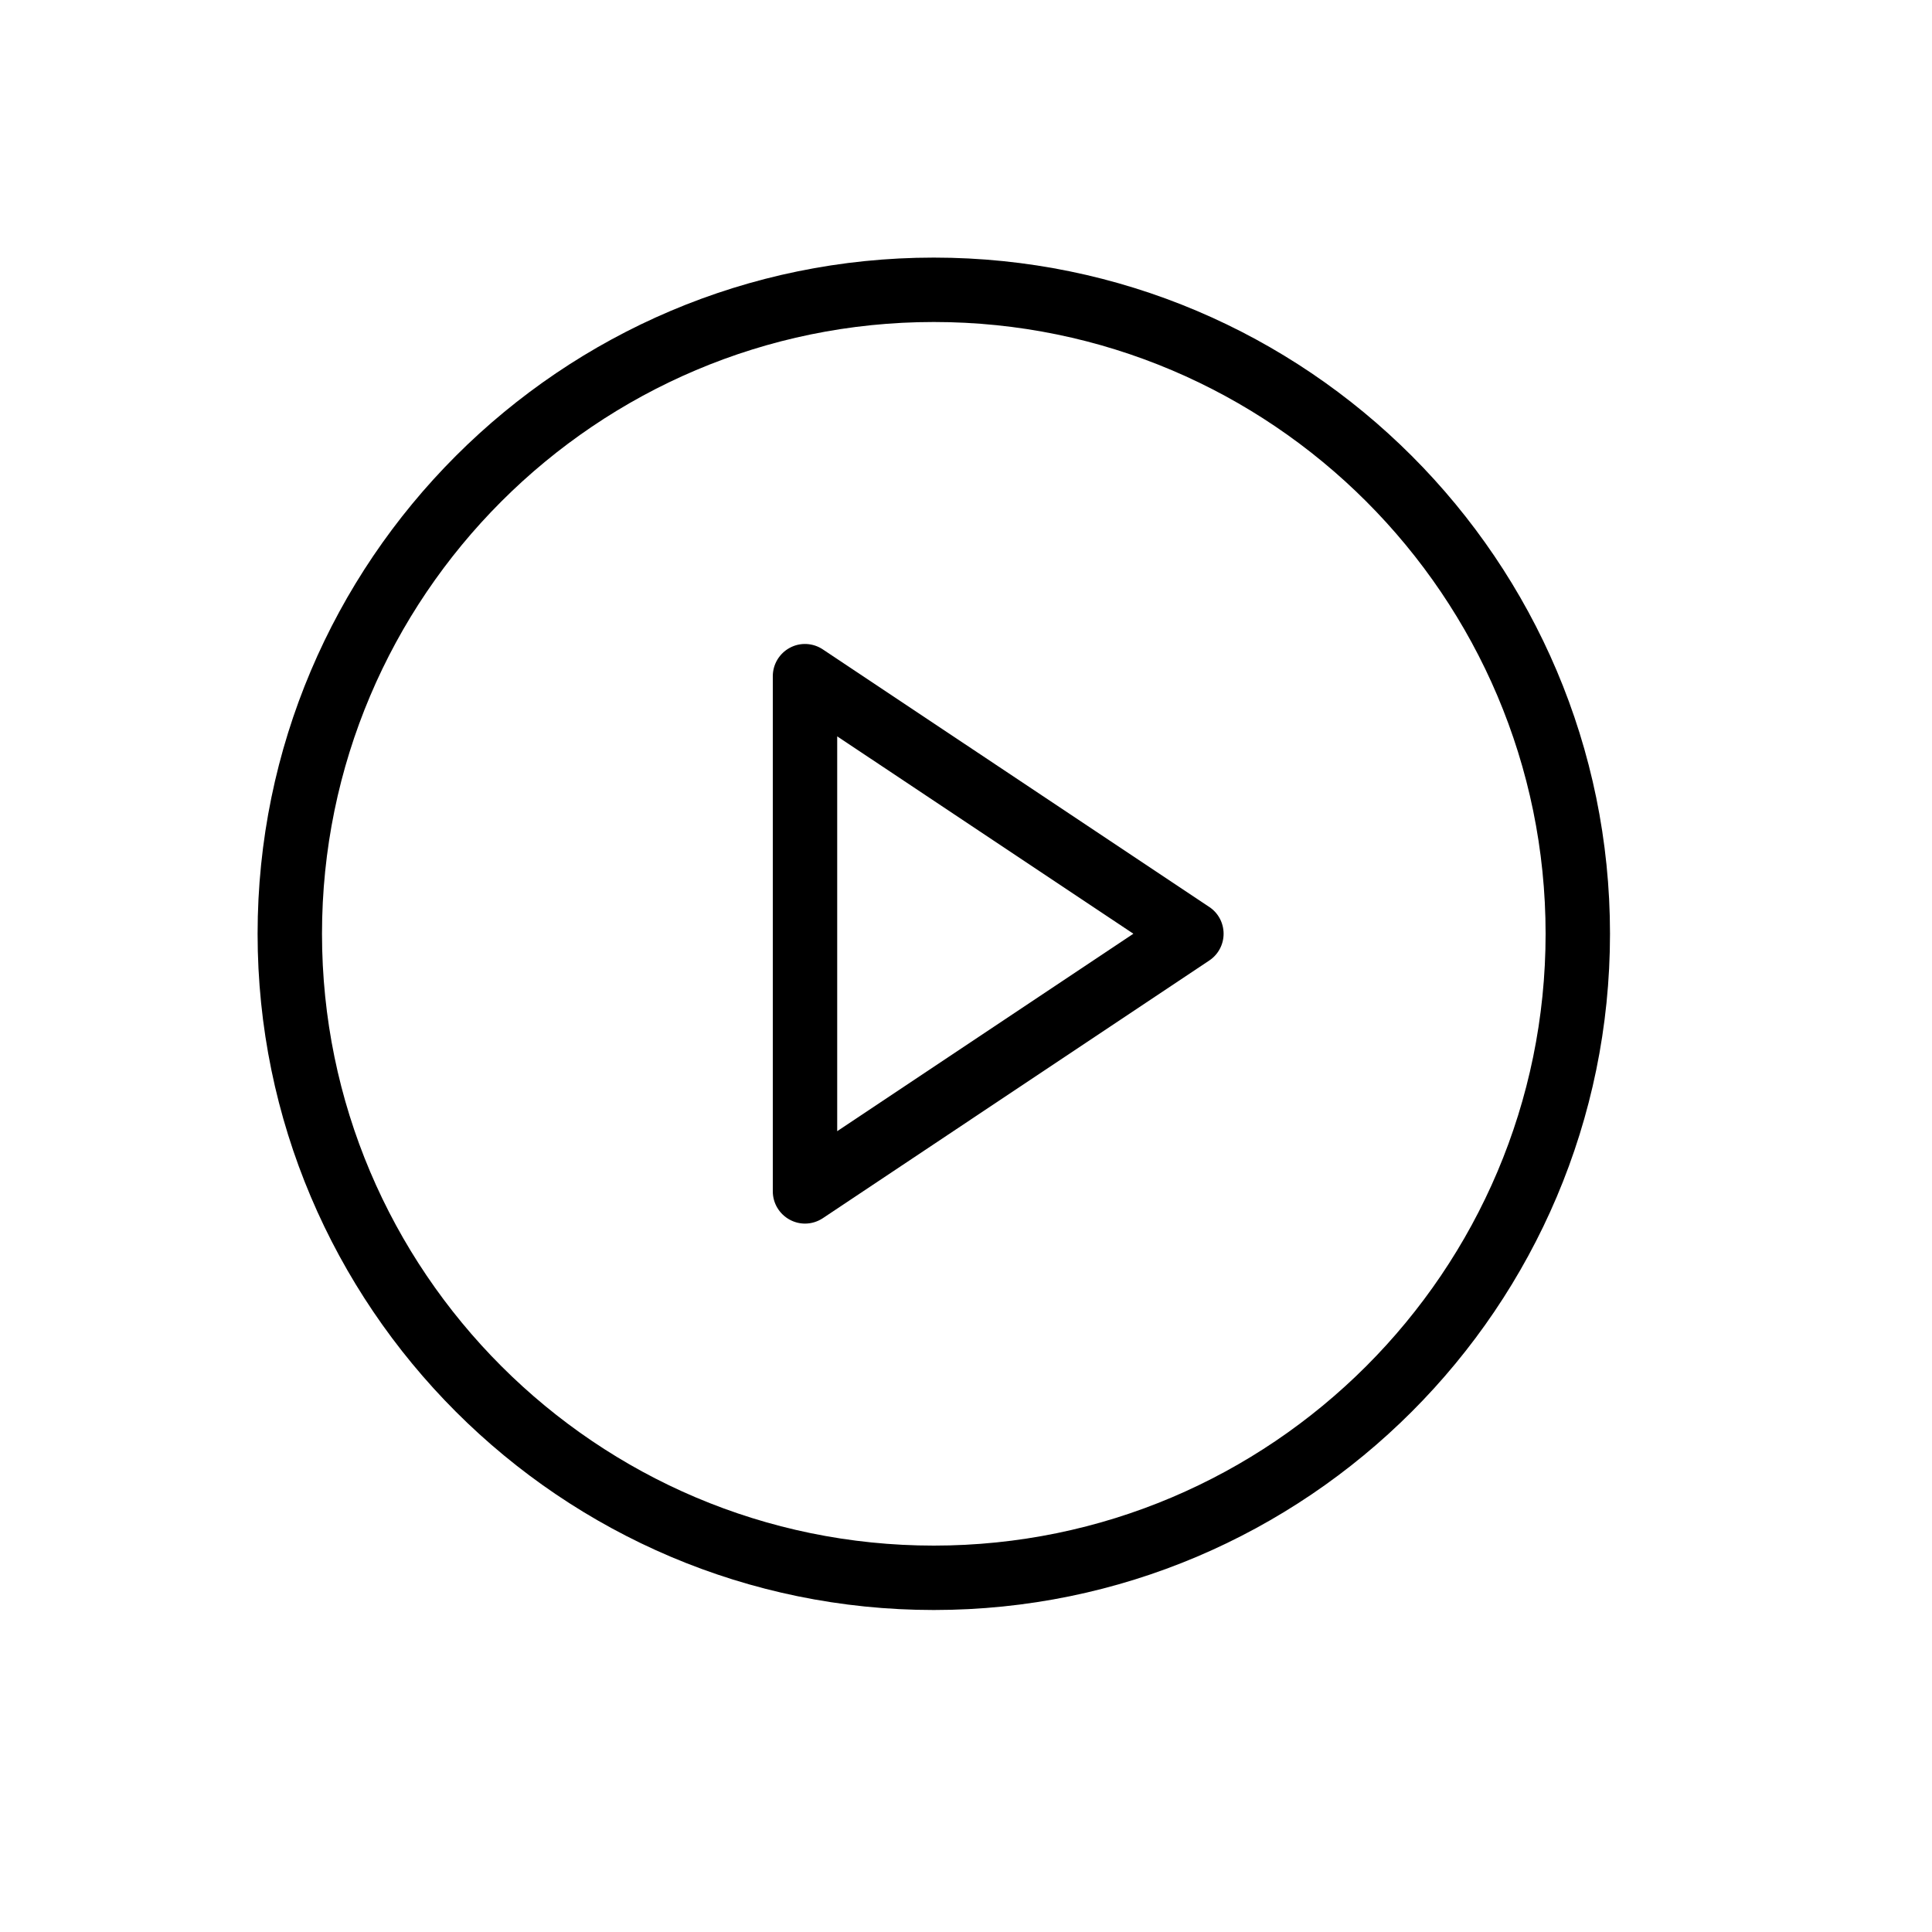
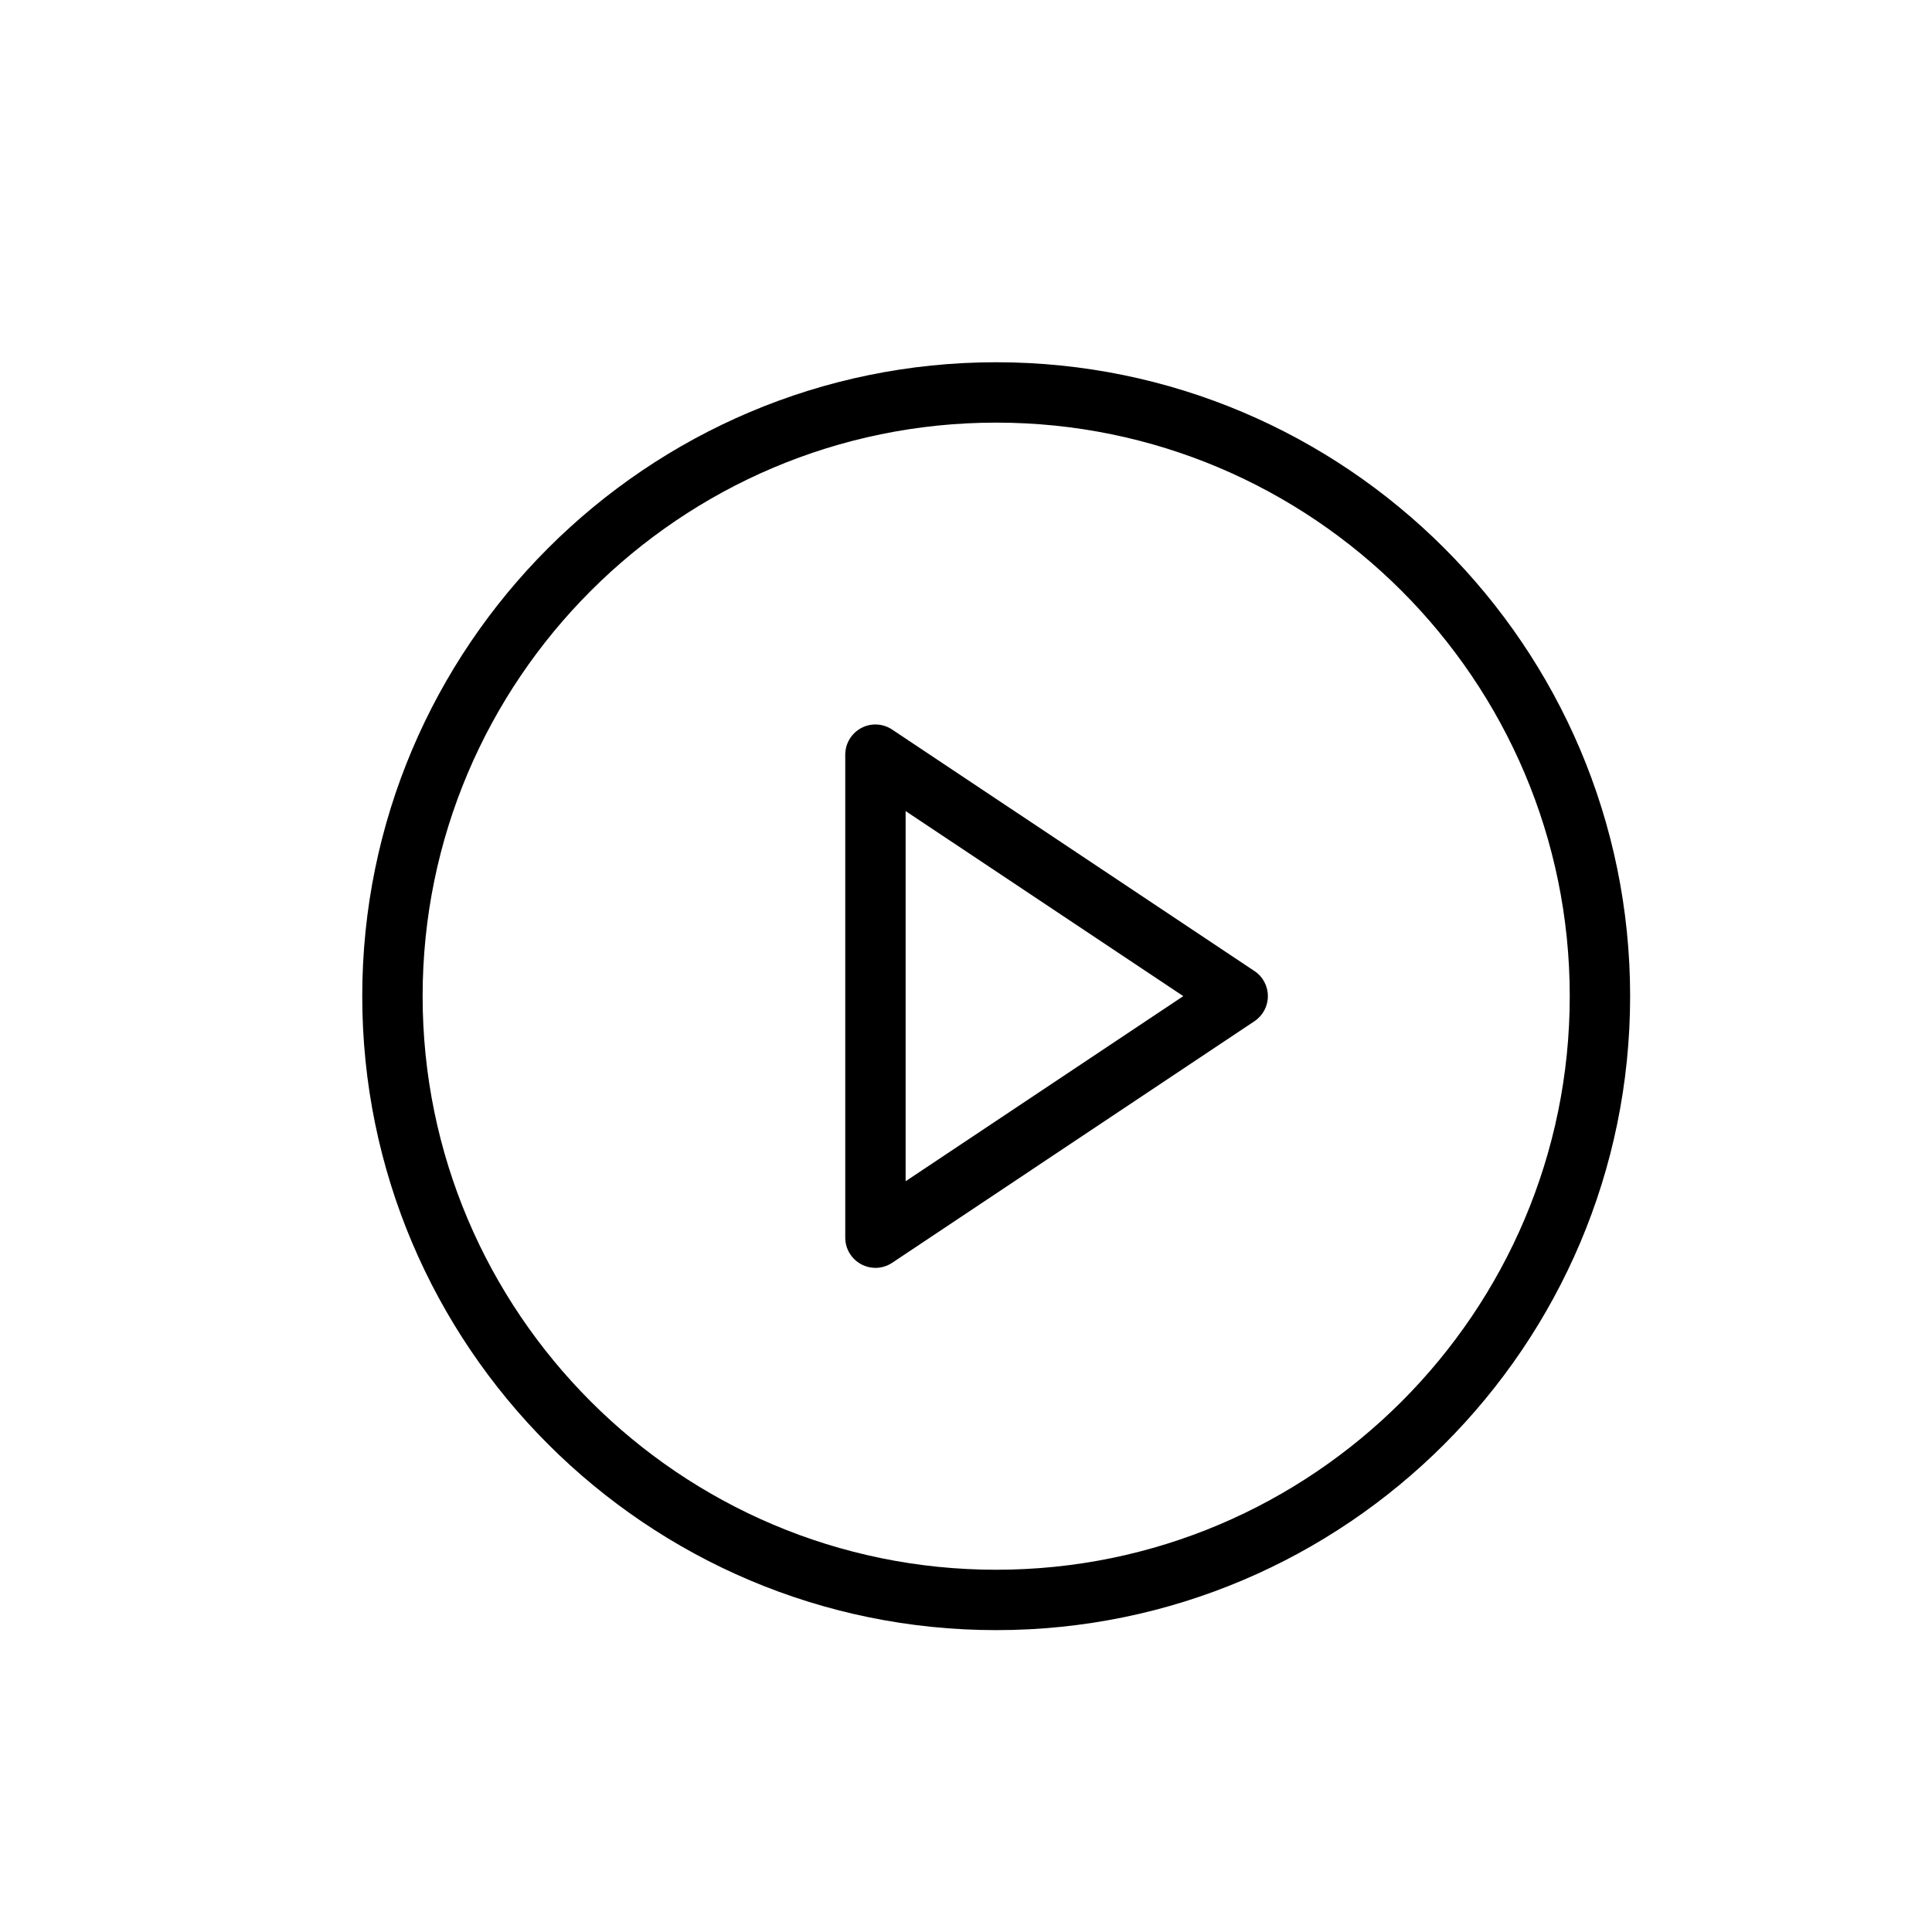
- <svg xmlns="http://www.w3.org/2000/svg" width="30" height="30" viewBox="0 0 30 30">
-   <path fill-rule="evenodd" d="M14.5,4 C20.29,4 25,8.71 25,14.5 C25,20.29 20.29,25 14.5,25 C8.71,25 4,20.29 4,14.5 C4,8.71 8.71,4 14.5,4 Z M14.5,5 C9.262,5 5,9.262 5,14.5 C5,19.738 9.262,24 14.5,24 C19.738,24 24,19.738 24,14.5 C24,9.262 19.738,5 14.5,5 Z M12.264,10.059 C12.426,9.971 12.625,9.982 12.777,10.084 L12.777,10.084 L18.777,14.083 C18.917,14.175 19,14.332 19,14.499 C19,14.666 18.917,14.822 18.777,14.915 L18.777,14.915 L12.777,18.916 C12.694,18.971 12.597,19 12.5,19 C12.419,19 12.338,18.98 12.264,18.94 C12.102,18.853 12,18.684 12,18.5 L12,18.5 L12,10.5 C12,10.315 12.102,10.146 12.264,10.059 Z M13,11.434 L13,17.565 L17.599,14.499 L13,11.434 Z" />
+ <svg xmlns="http://www.w3.org/2000/svg" width="32" height="32" viewBox="0 0 32 32">
+   <path fill-rule="evenodd" d="M16.5,6 C22.29,6 27,10.71 27,16.5 C27,22.29 22.29,27 16.5,27 C10.71,27 6,22.29 6,16.5 C6,10.71 10.71,6 16.5,6 Z M16.5,7 C11.262,7 7,11.262 7,16.5 C7,21.738 11.262,26 16.5,26 C21.738,26 26,21.738 26,16.5 C26,11.262 21.738,7 16.5,7 Z M14.264,12.059 C14.426,11.971 14.625,11.982 14.777,12.084 L14.777,12.084 L20.777,16.083 C20.917,16.175 21,16.332 21,16.499 C21,16.666 20.917,16.822 20.777,16.915 L20.777,16.915 L14.777,20.916 C14.694,20.971 14.597,21 14.5,21 C14.419,21 14.338,20.98 14.264,20.94 C14.102,20.853 14,20.684 14,20.5 L14,20.5 L14,12.5 C14,12.315 14.102,12.146 14.264,12.059 Z M15,13.434 L15,19.565 L19.599,16.499 L15,13.434 Z" />
</svg>
